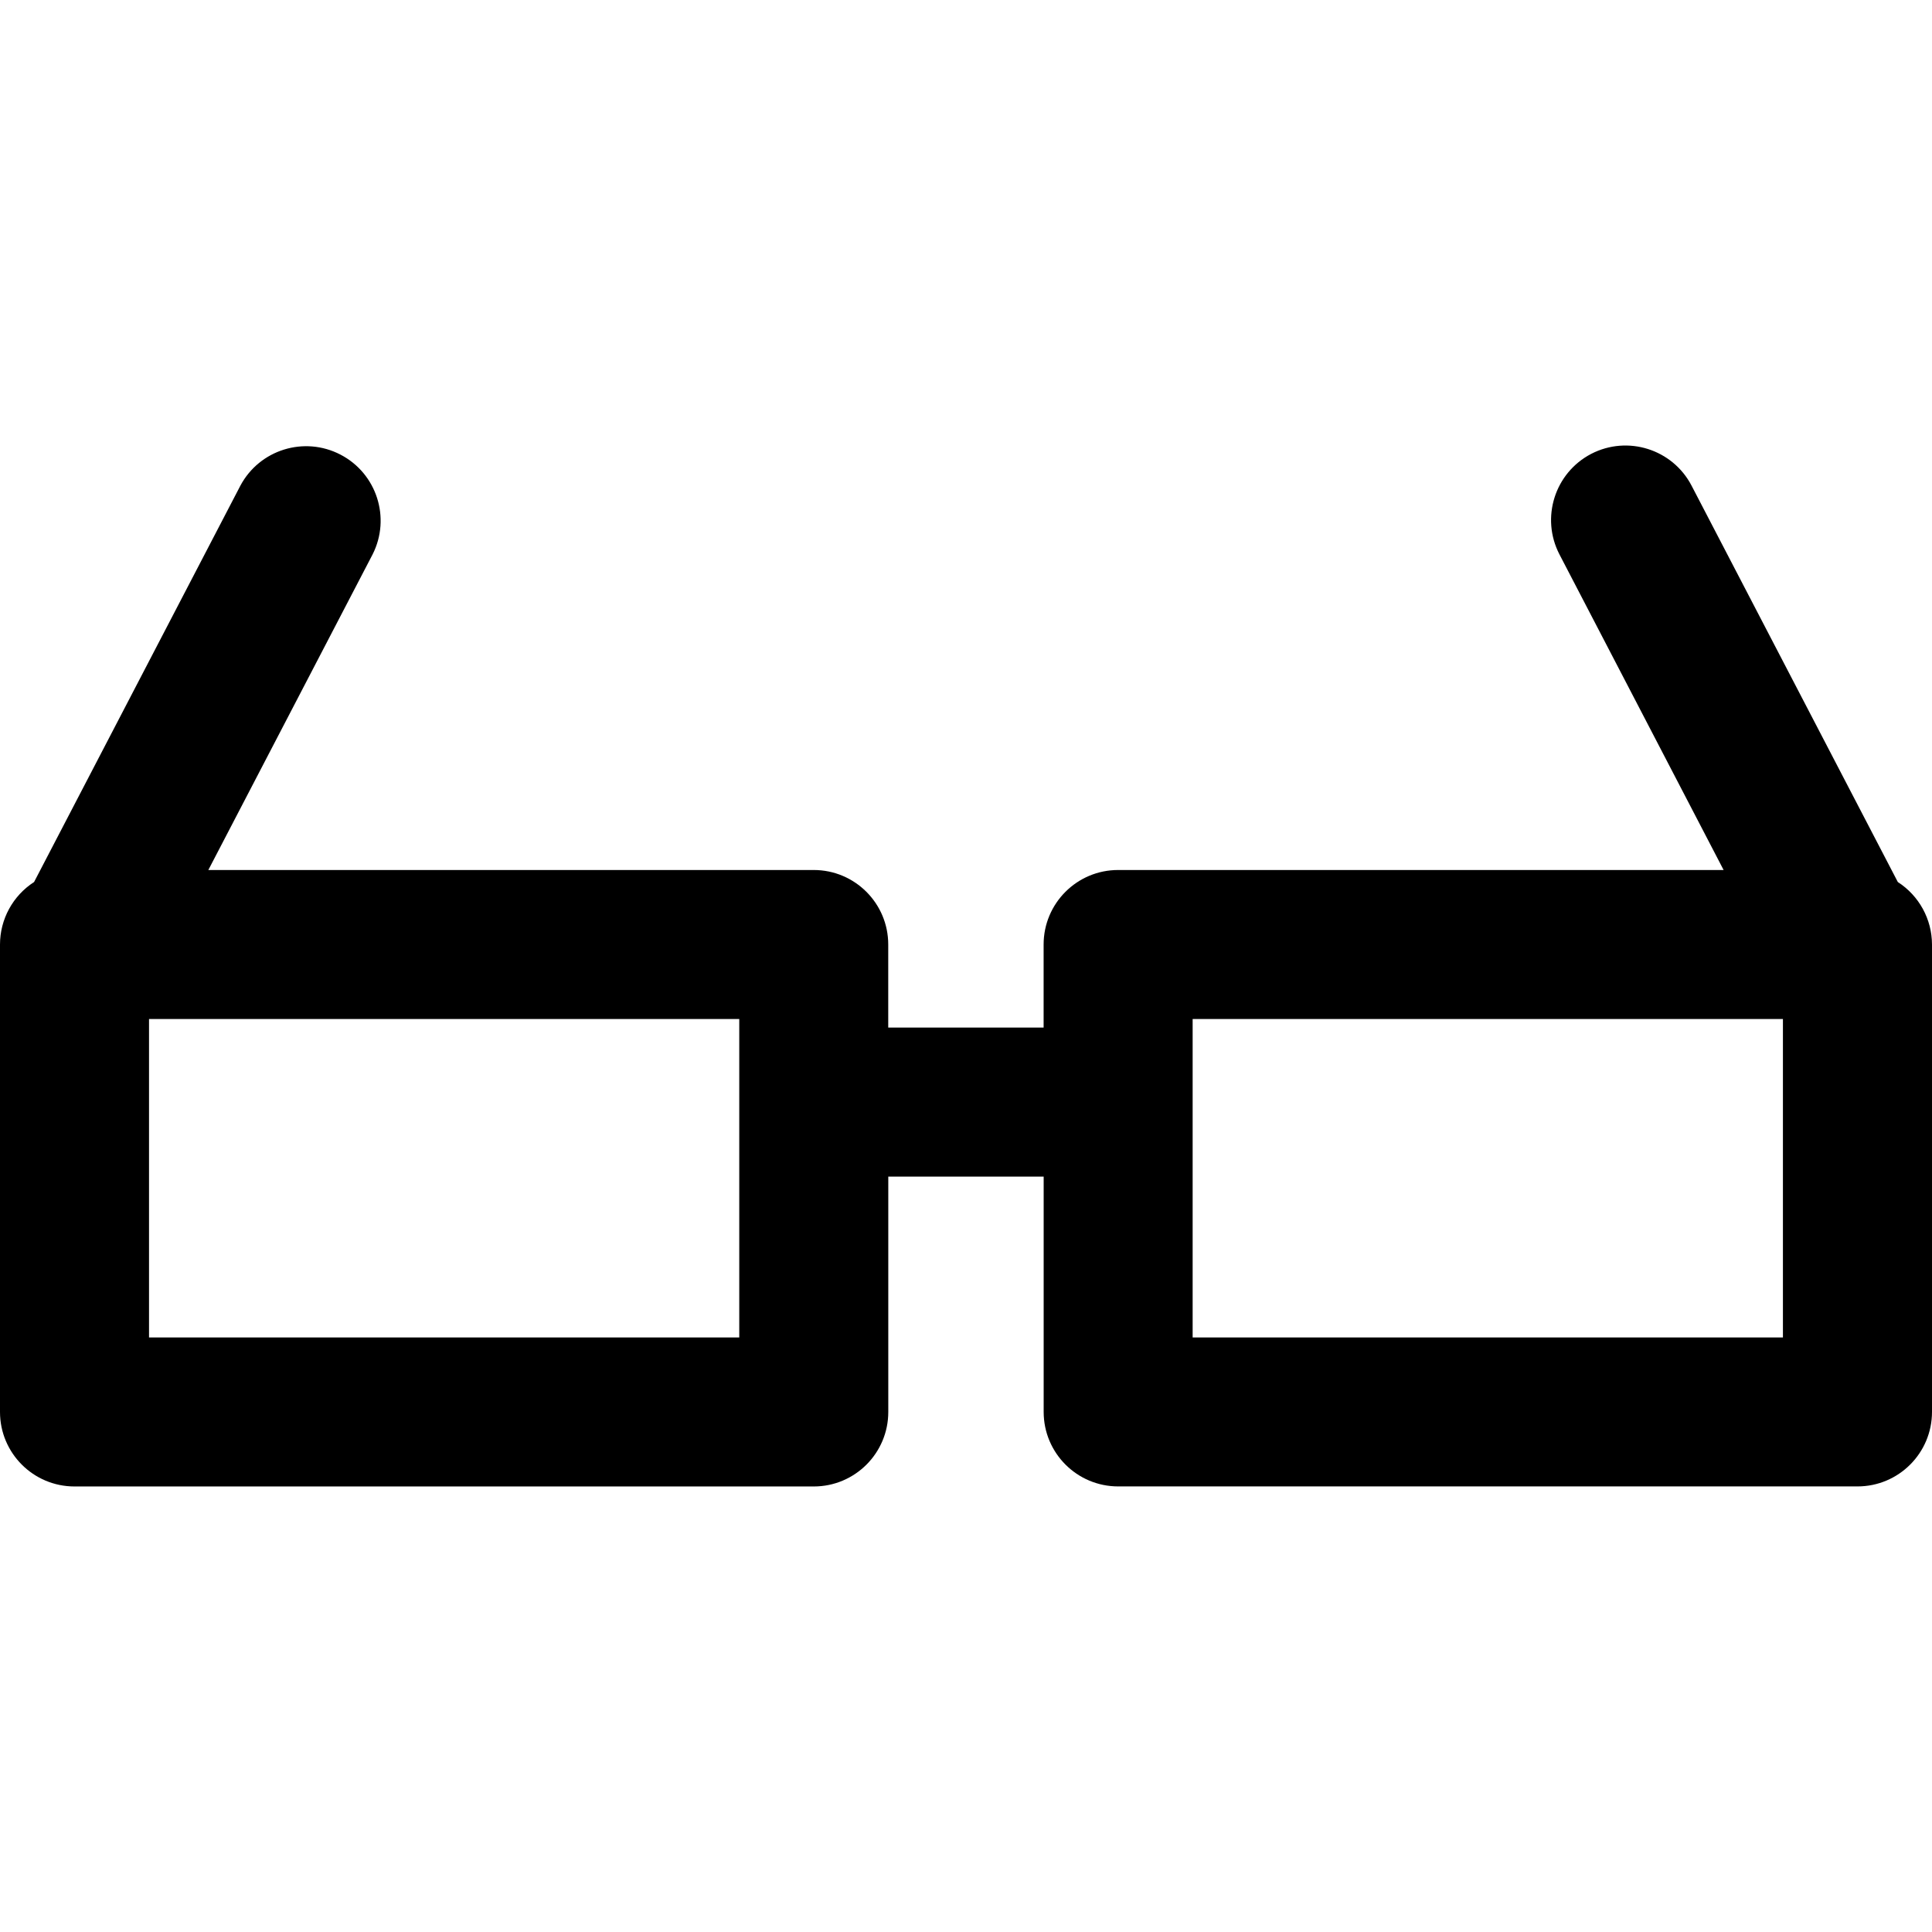
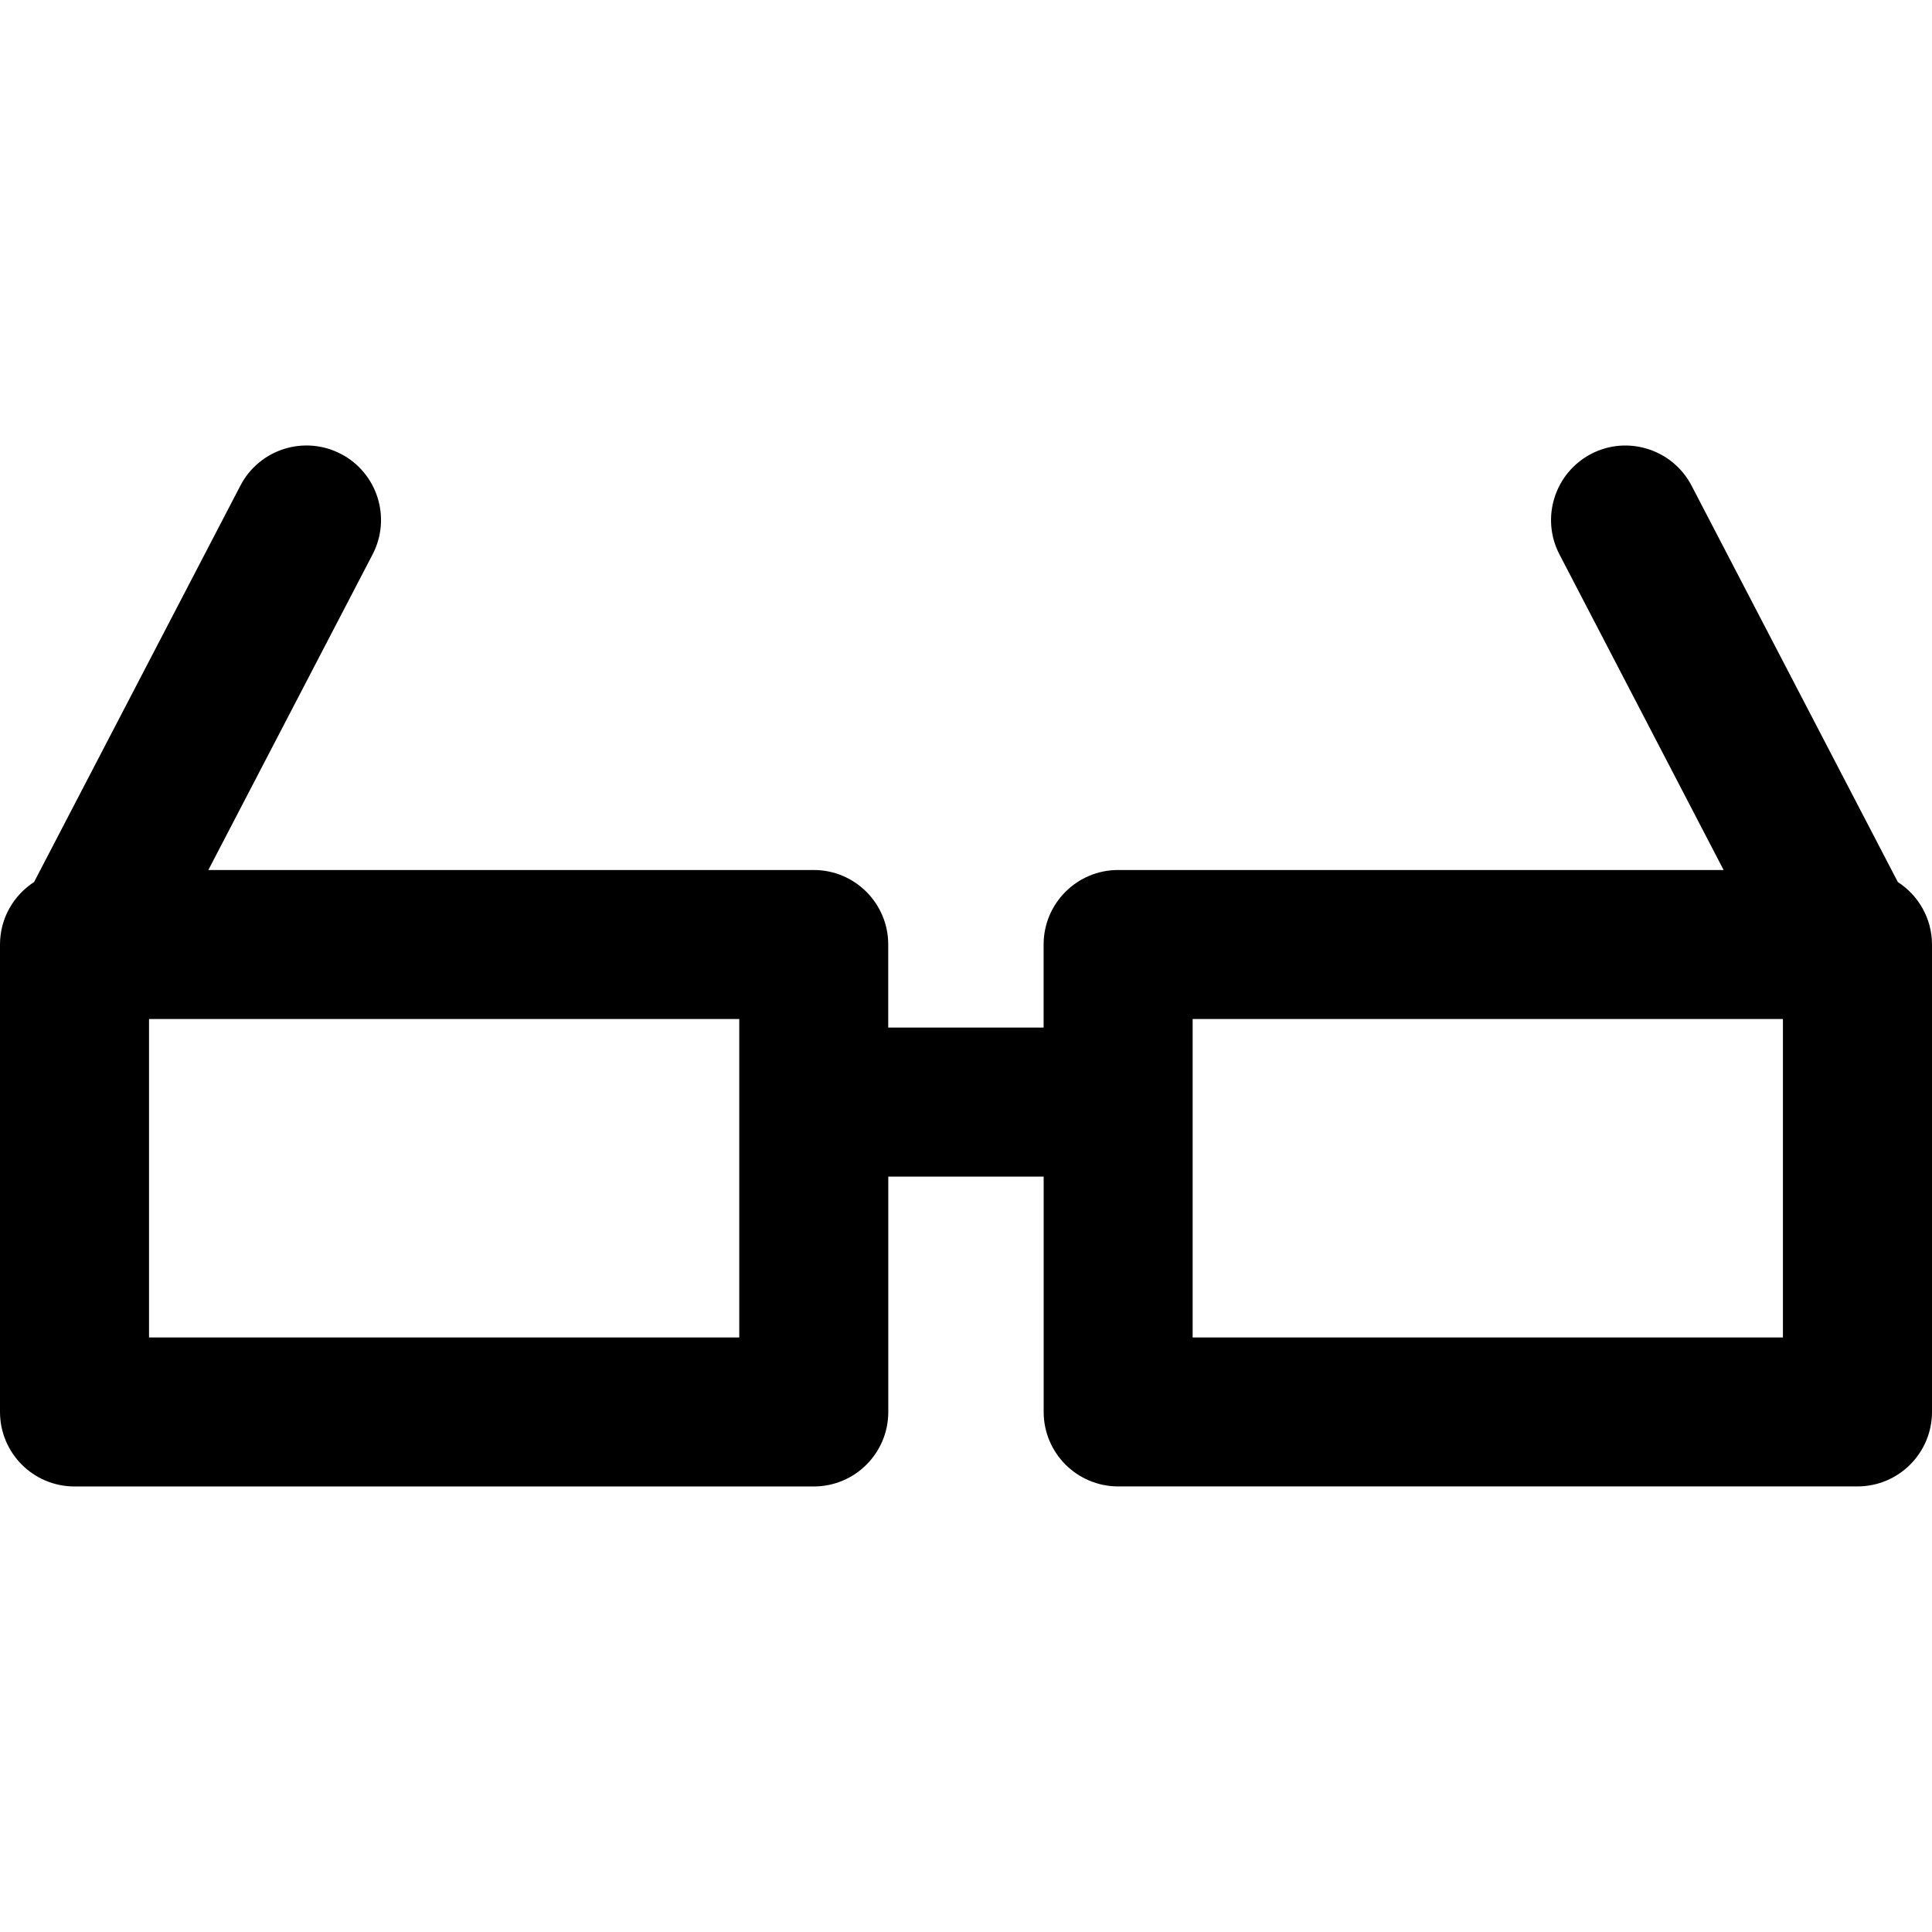
- <svg xmlns="http://www.w3.org/2000/svg" width="38.893" height="38.892" style="enable-background:new 0 0 38.893 38.892" xml:space="preserve">
-   <path d="m38.205 17.756-4.152-7.979a1.501 1.501 0 0 0-2.021-.64 1.502 1.502 0 0 0-.639 2.023l3.305 6.354H22.509a1.5 1.5 0 0 0-1.5 1.5v1.672h-3.128v-1.672a1.5 1.5 0 0 0-1.5-1.5H4.194l3.307-6.354a1.5 1.5 0 0 0-2.662-1.383L.686 17.756A1.497 1.497 0 0 0 0 19.014v9.41a1.5 1.5 0 0 0 1.5 1.5h14.882a1.5 1.5 0 0 0 1.5-1.5v-4.738h3.128v4.737a1.5 1.5 0 0 0 1.5 1.5h14.883a1.5 1.5 0 0 0 1.5-1.5v-9.41a1.5 1.5 0 0 0-.688-1.257zm-23.323 9.168H3v-6.41h11.882v6.41zm21.01 0H24.009v-6.41h11.883v6.41z" />
+ <svg xmlns="http://www.w3.org/2000/svg" version="1.1" id="Capa_1" x="0px" y="0px" width="38.893px" height="38.892px" viewBox="0 0 38.893 38.892" style="enable-background:new 0 0 38.893 38.892;" xml:space="preserve">
+   <g>
+     <path d="M38.205,17.756l-4.152-7.979c-0.382-0.733-1.287-1.021-2.021-0.64c-0.734,0.384-1.021,1.289-0.639,2.023l3.305,6.354   H22.509c-0.828,0-1.5,0.672-1.5,1.5v1.672h-3.128v-1.672c0-0.828-0.671-1.5-1.5-1.5H4.194l3.307-6.354   c0.382-0.734,0.096-1.641-0.639-2.023c-0.737-0.381-1.641-0.096-2.023,0.64l-4.153,7.979C0.274,18.024,0,18.485,0,19.014v9.41   c0,0.828,0.671,1.5,1.5,1.5h14.882c0.829,0,1.5-0.672,1.5-1.5v-4.738h3.128v4.737c0,0.828,0.672,1.5,1.5,1.5h14.883   c0.828,0,1.5-0.672,1.5-1.5v-9.41C38.892,18.485,38.617,18.023,38.205,17.756z M14.882,26.924H3v-6.41h11.882V26.924z    M35.892,26.924H24.009v-6.41h11.883V26.924z" />
+   </g>
+   <g>
+ </g>
+   <g>
+ </g>
+   <g>
+ </g>
+   <g>
+ </g>
+   <g>
+ </g>
+   <g>
+ </g>
+   <g>
+ </g>
+   <g>
+ </g>
+   <g>
+ </g>
+   <g>
+ </g>
+   <g>
+ </g>
+   <g>
+ </g>
+   <g>
+ </g>
+   <g>
+ </g>
+   <g>
+ </g>
</svg>
